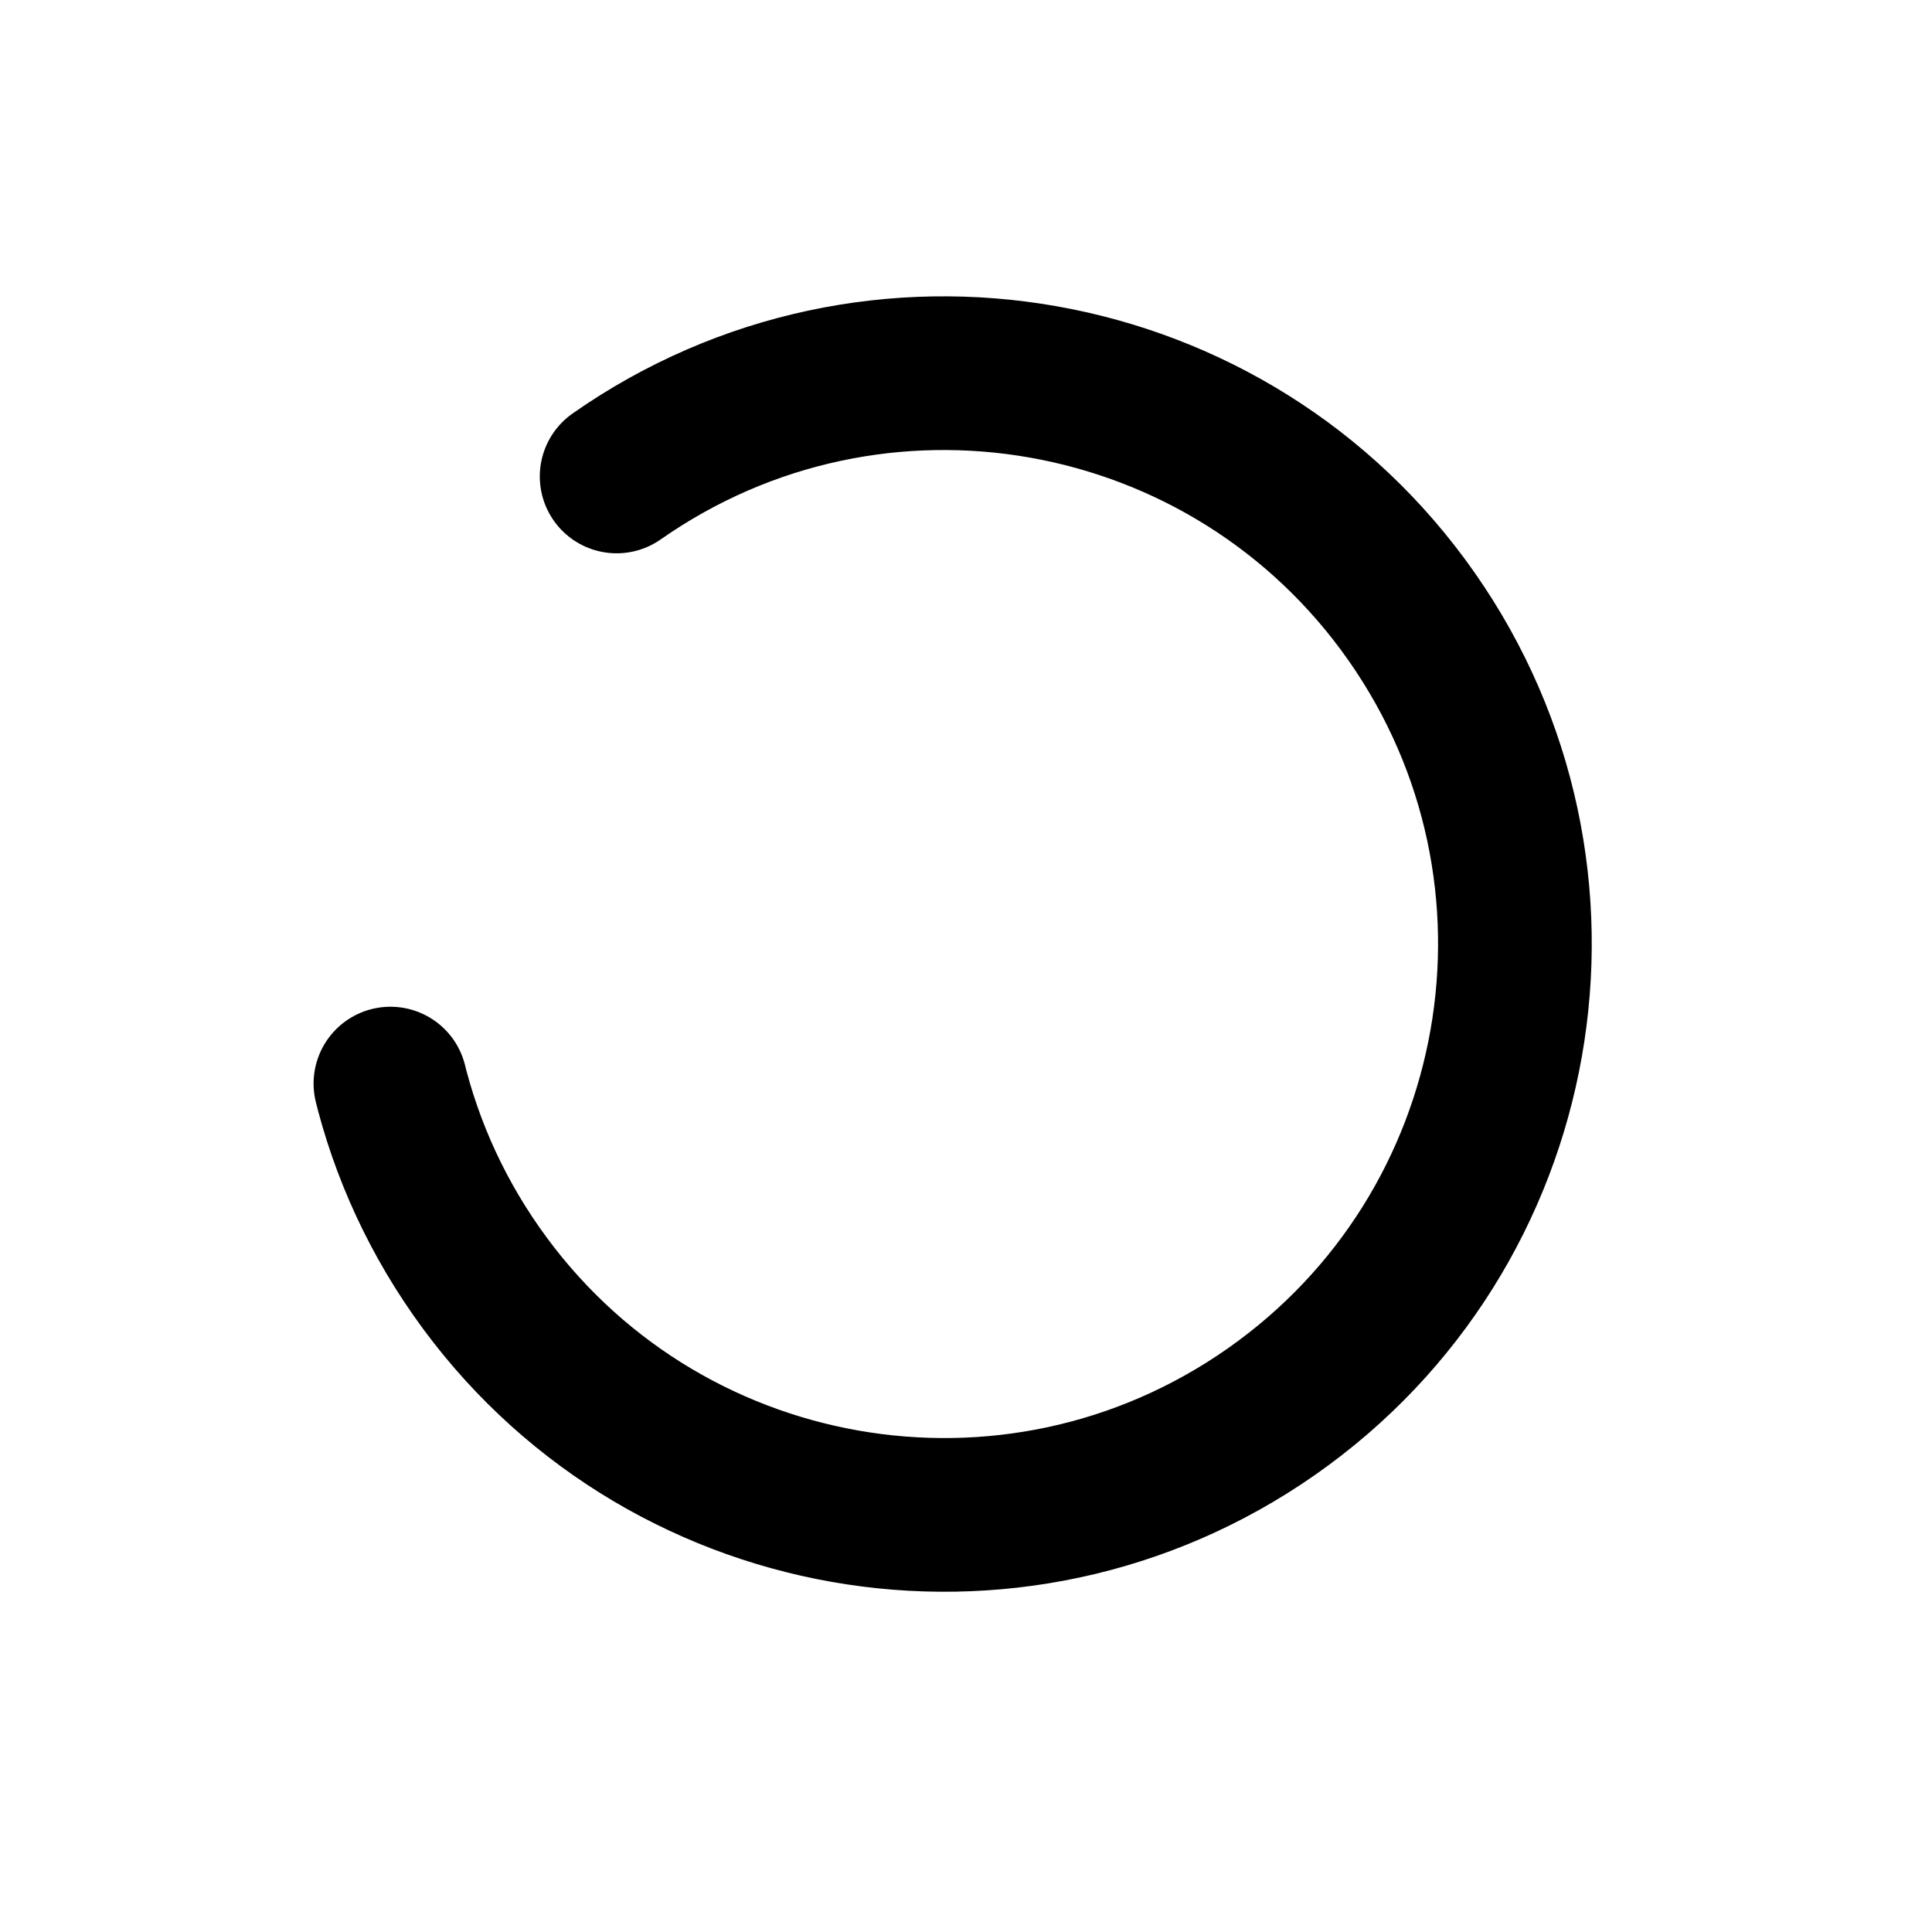
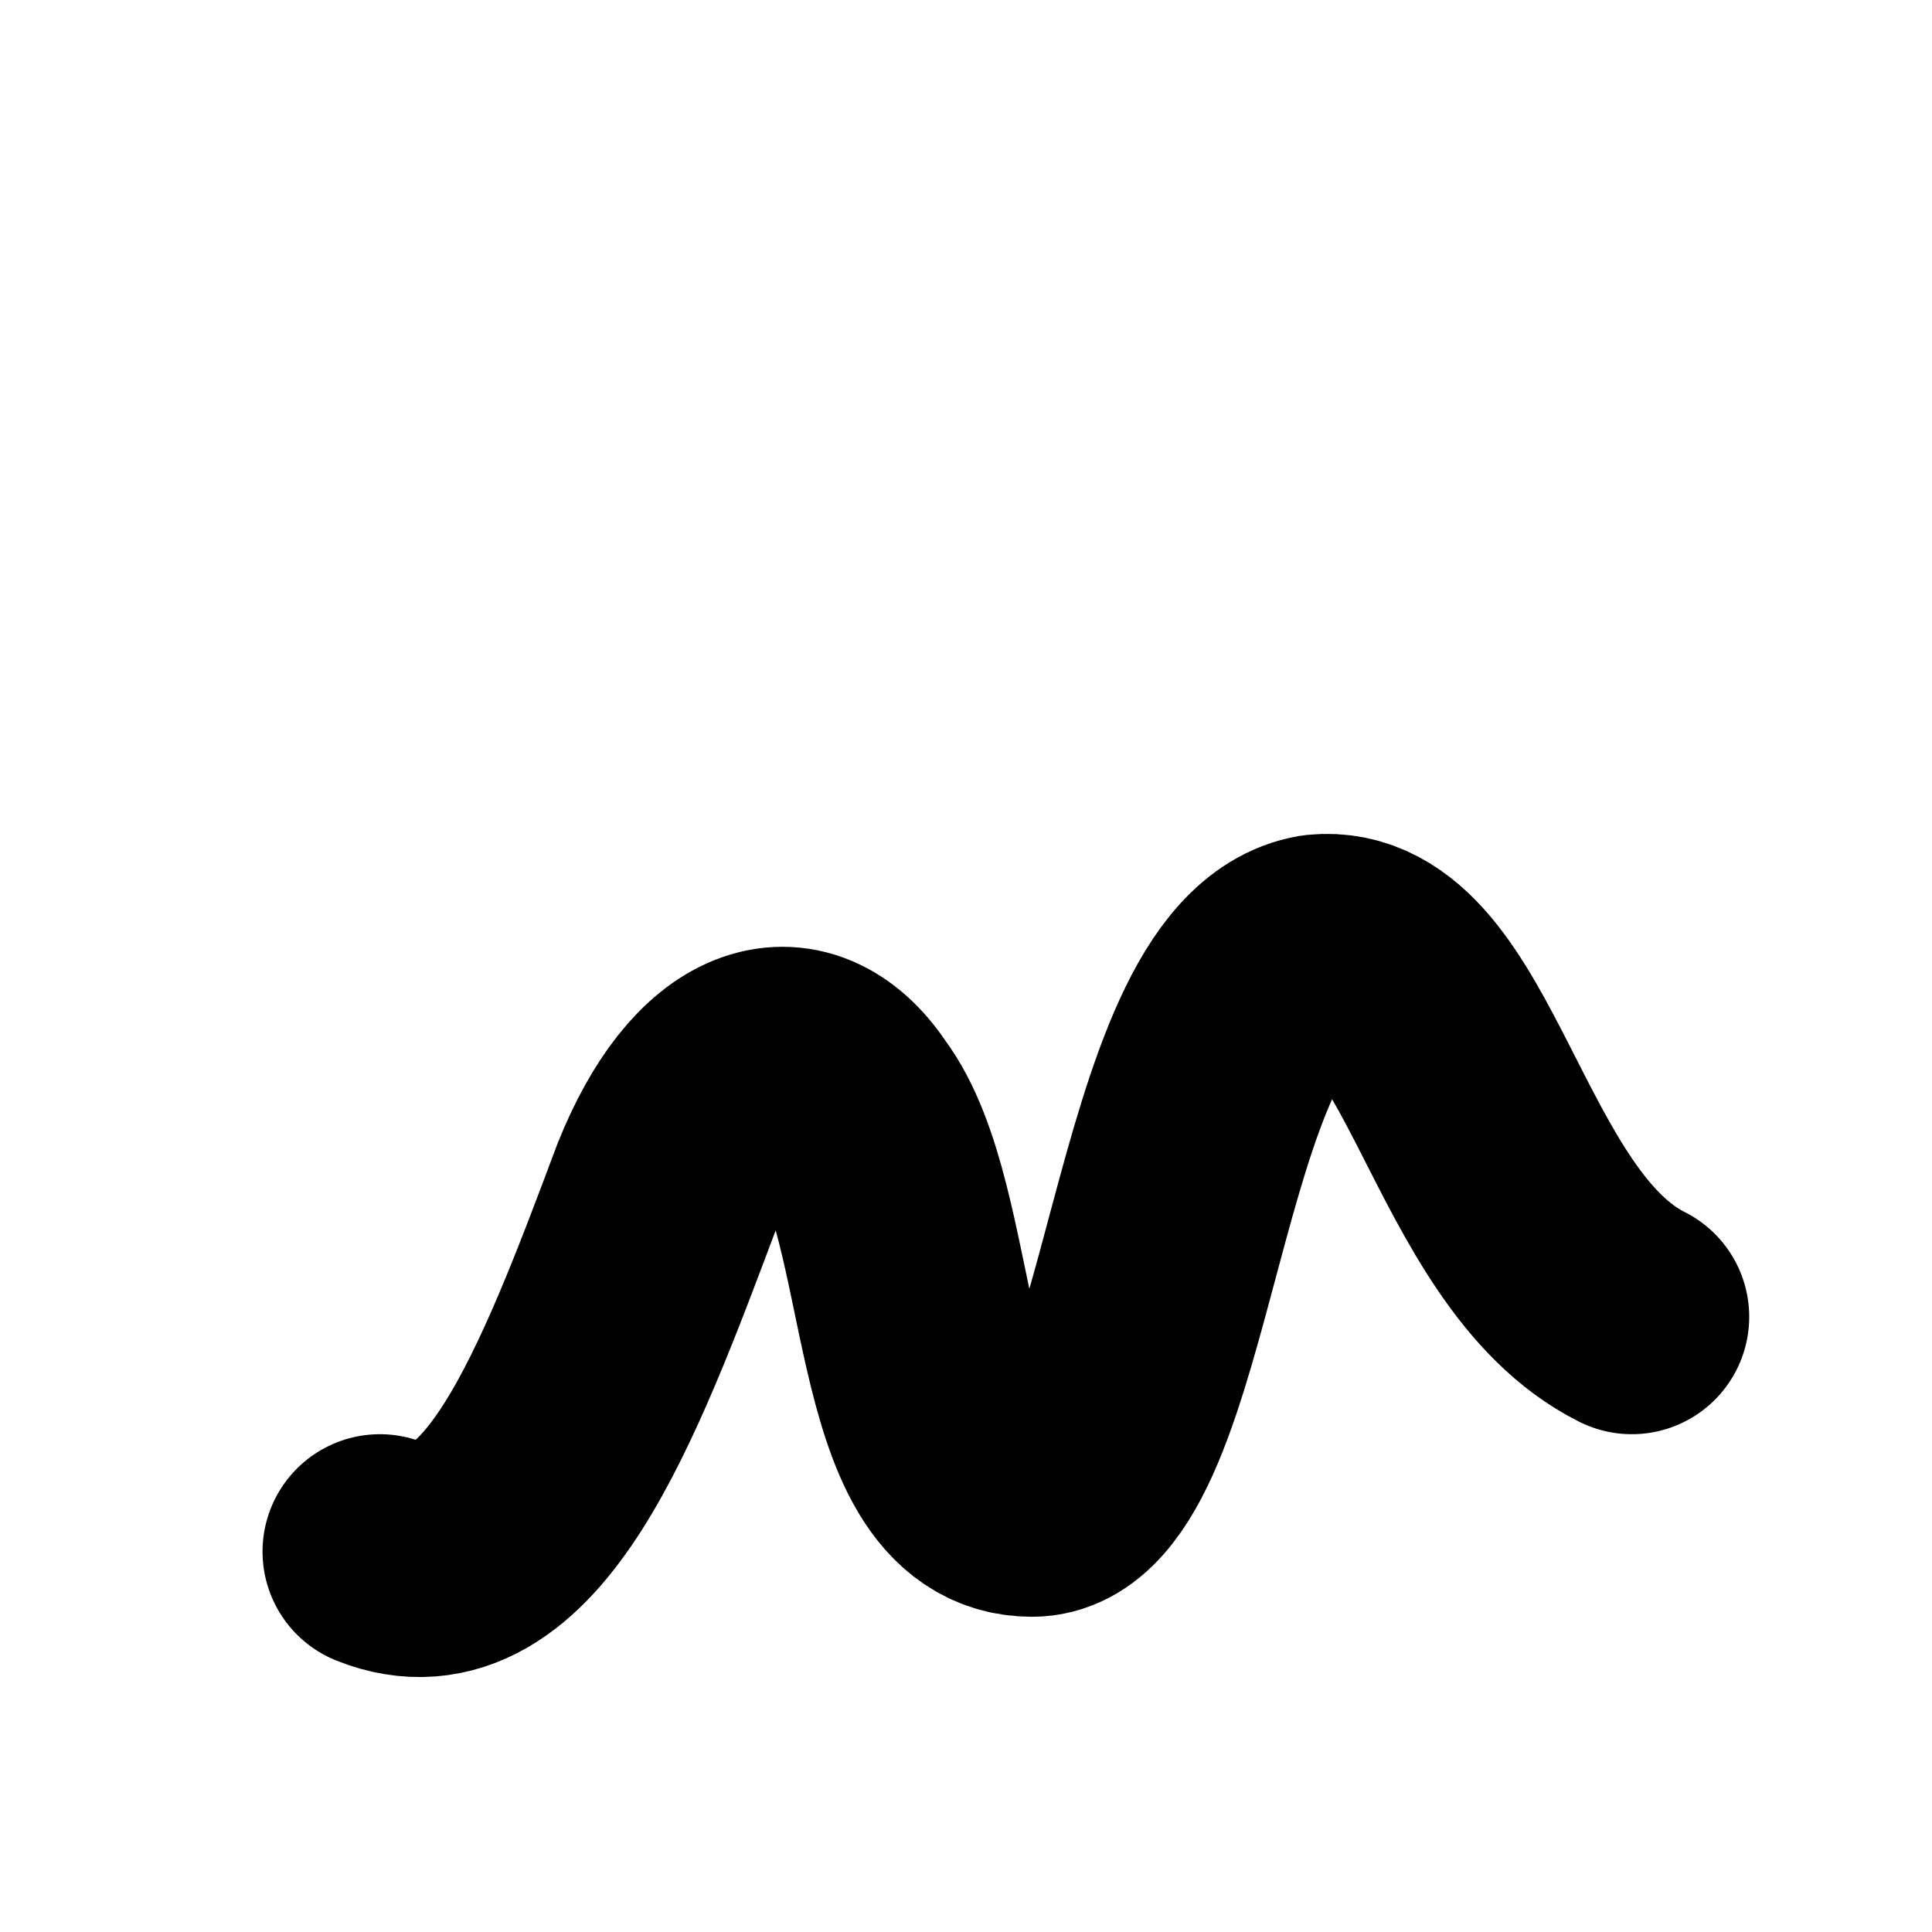
<svg xmlns="http://www.w3.org/2000/svg" viewBox="0 0 44 44">
-   <circle cx="21.5" cy="21.5" r="13" fill="none" stroke="#000" stroke-width="3.5" stroke-linecap="round" stroke-dasharray="66 26" transform="rotate(-125 21.5 21.5)" />
+   <g transform="translate(3.9 9.2) scale(0.594)" fill="none" stroke="#000" stroke-width="9" stroke-linecap="round" stroke-linejoin="round">
+     <path d="M8 44 C13 46 16 38 19 30 C21 25 24 24 26 27 C29 31 28 42 33 42 C38 42 38 22 44 21 C49 20.5 50 32 56 35" />
+   </g>
</svg>
